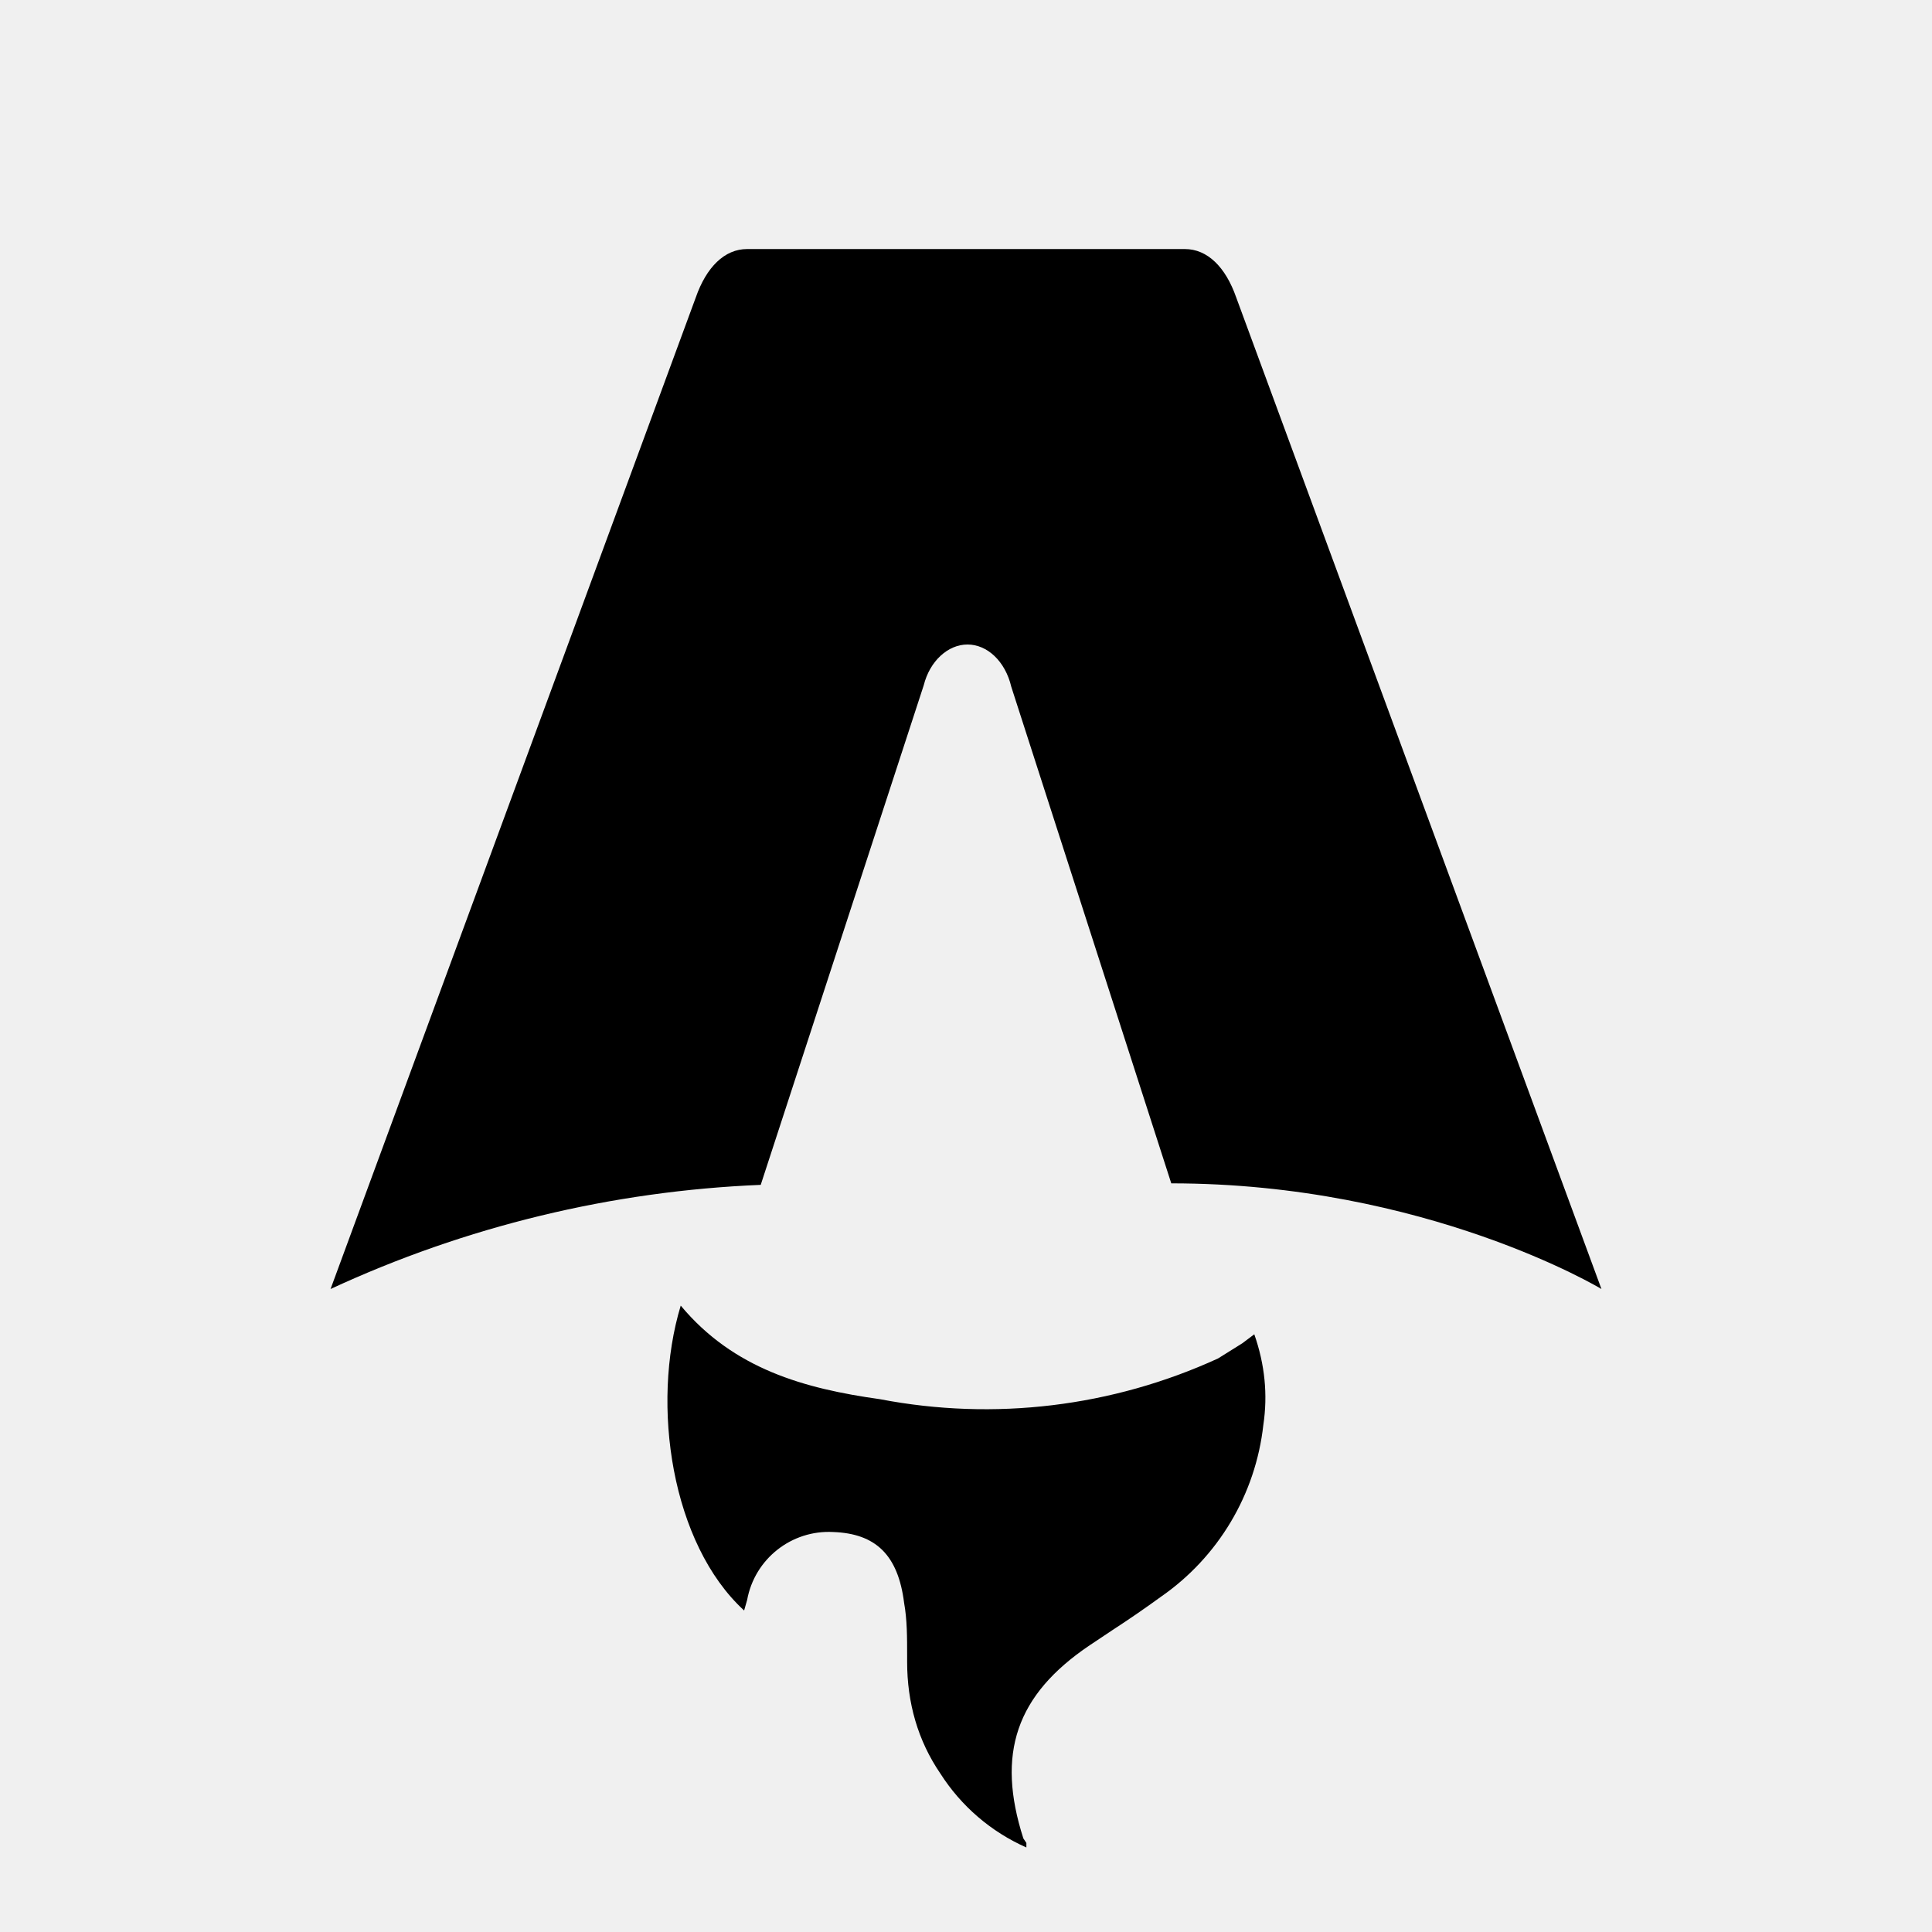
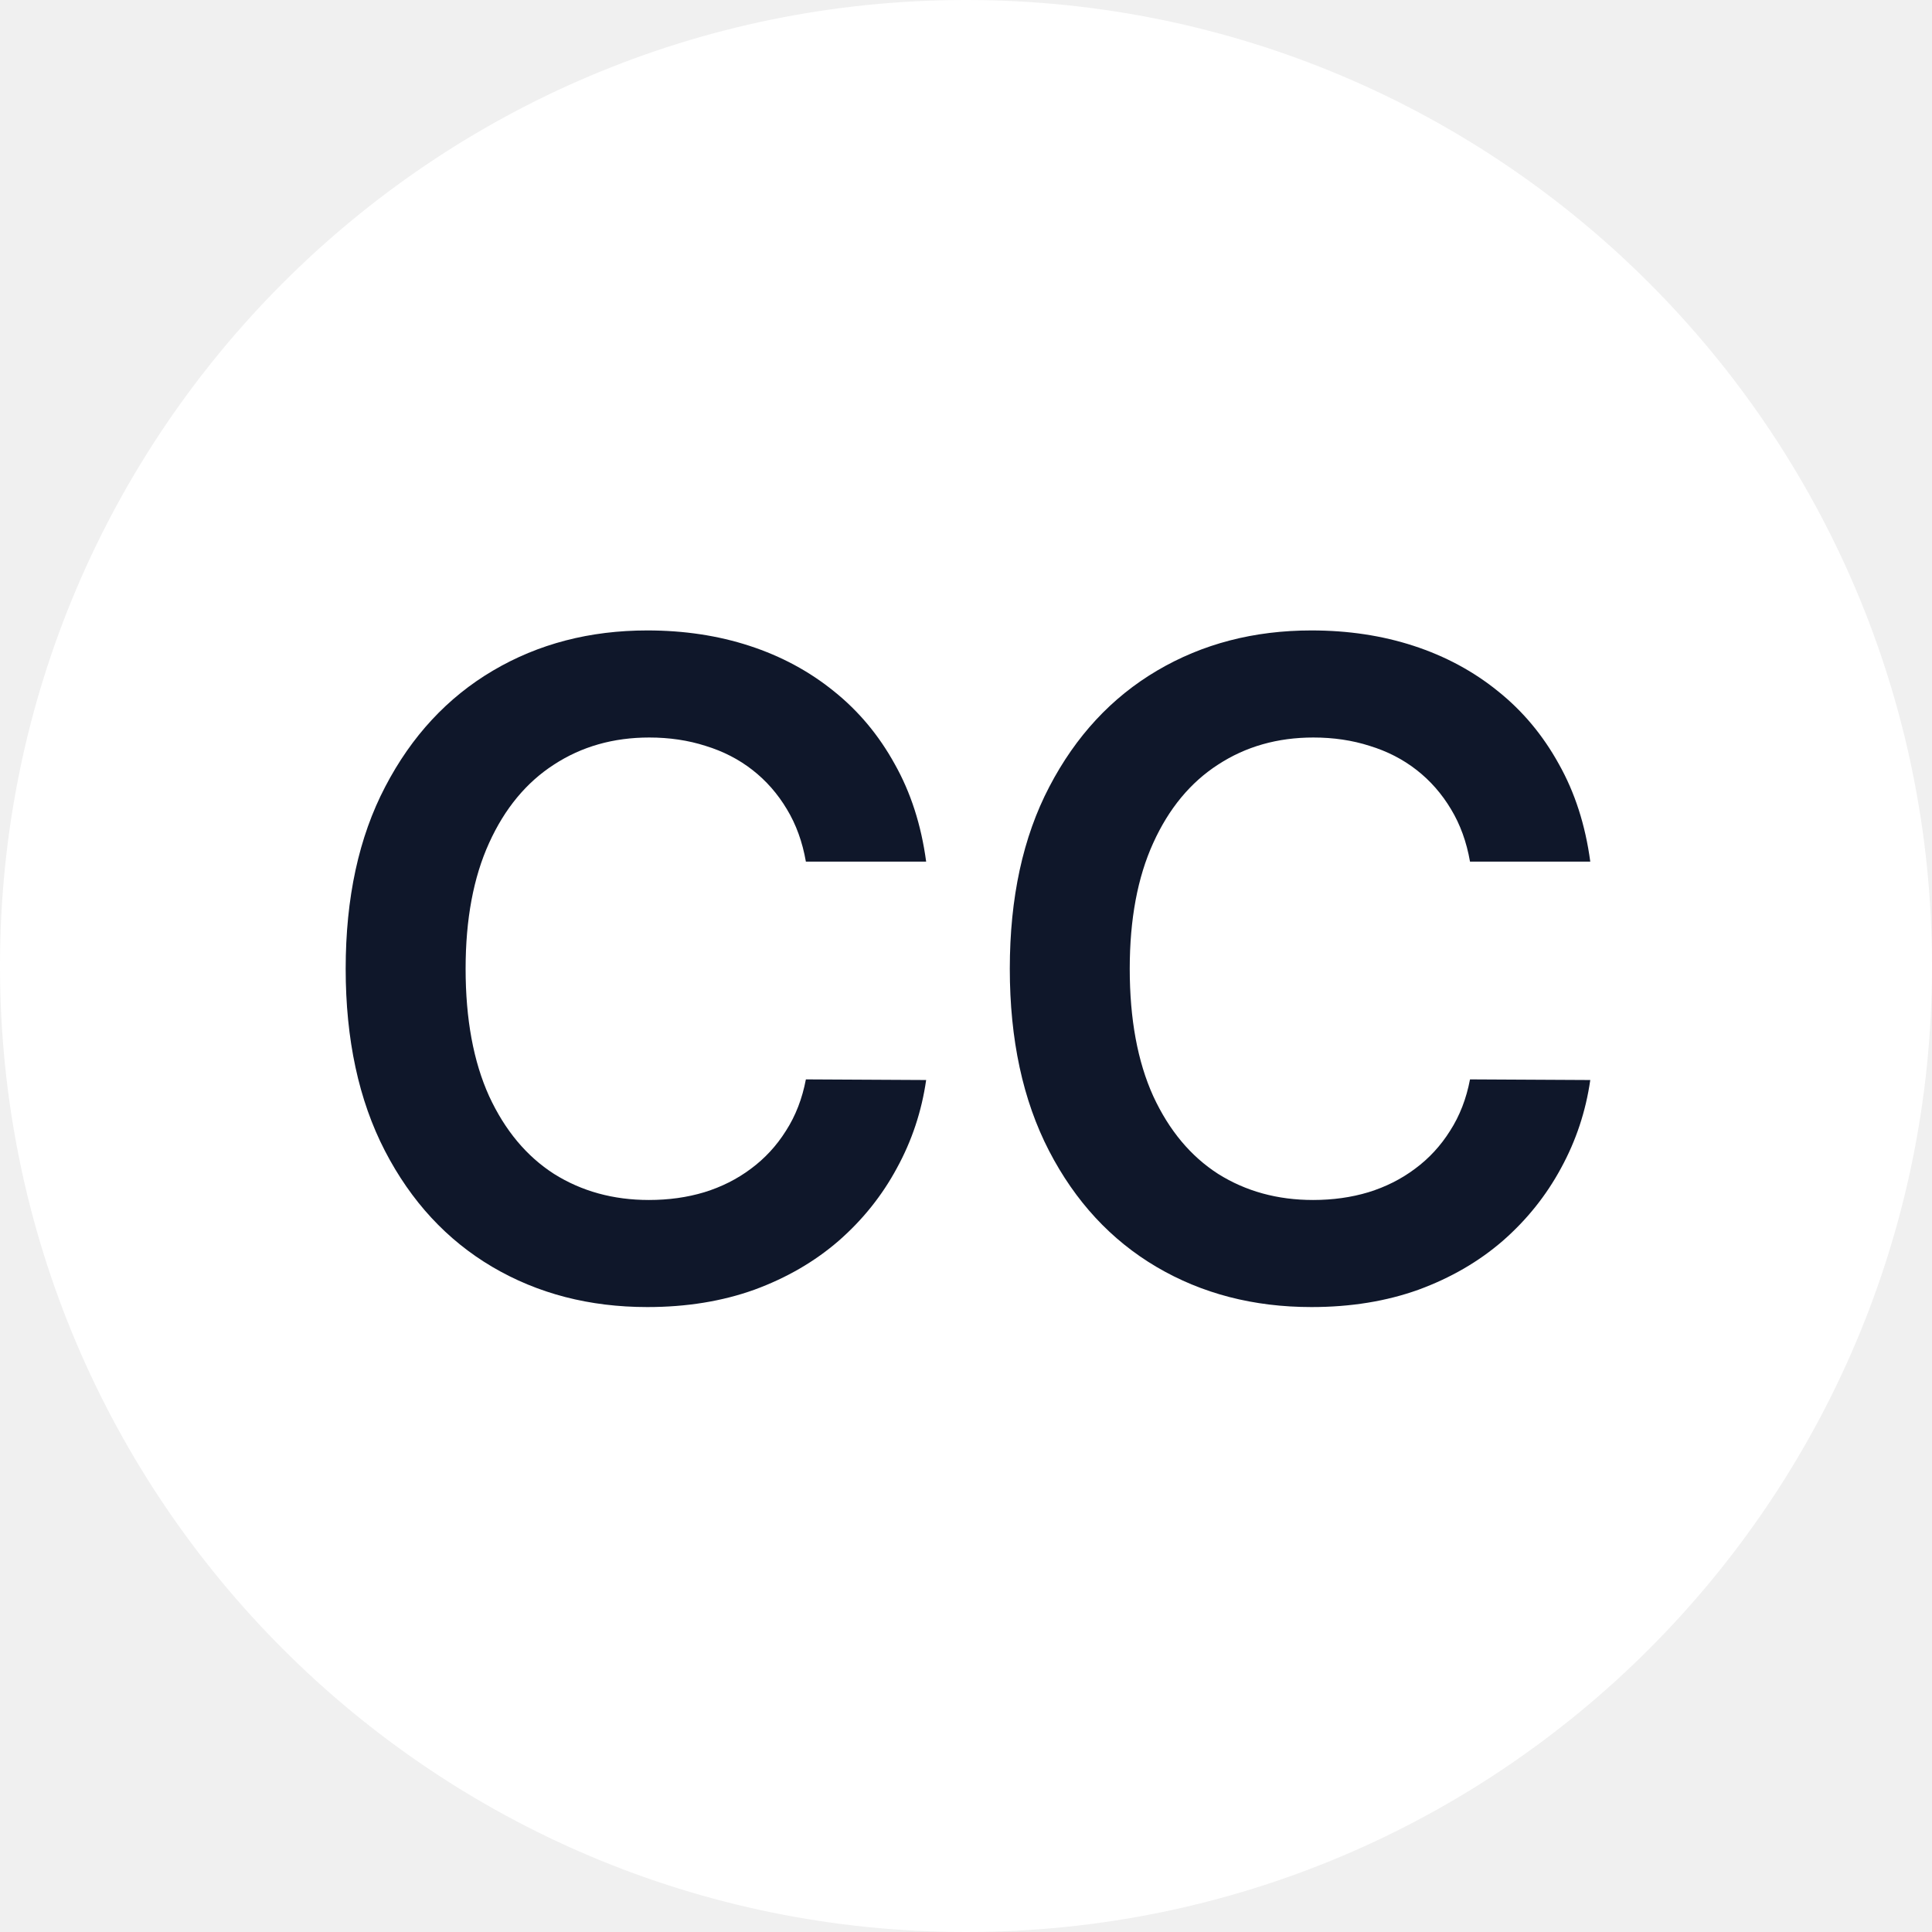
- <svg xmlns="http://www.w3.org/2000/svg" fill="none" viewBox="0 0 128 128">
-   <path d="M50.4 78.5a75.1 75.1 0 0 0-28.5 6.9l24.2-65.7c.7-2 1.9-3.2 3.4-3.2h29c1.5 0 2.7 1.2 3.4 3.2l24.2 65.7s-11.6-7-28.5-7L67 45.5c-.4-1.7-1.6-2.8-2.9-2.8-1.3 0-2.5 1.1-2.9 2.7L50.4 78.5Zm-1.1 28.2Zm-4.2-20.2c-2 6.6-.6 15.8 4.2 20.2a17.5 17.5 0 0 1 .2-.7 5.5 5.5 0 0 1 5.7-4.5c2.8.1 4.3 1.5 4.7 4.7.2 1.1.2 2.3.2 3.5v.4c0 2.7.7 5.2 2.2 7.4a13 13 0 0 0 5.7 4.9v-.3l-.2-.3c-1.8-5.6-.5-9.5 4.4-12.8l1.5-1a73 73 0 0 0 3.2-2.2 16 16 0 0 0 6.8-11.4c.3-2 .1-4-.6-6l-.8.6-1.6 1a37 37 0 0 1-22.4 2.7c-5-.7-9.7-2-13.2-6.2Z" />
-   <style>
-         path { fill: #000; }
-         @media (prefers-color-scheme: dark) {
-             path { fill: #FFF; }
-         }
-     </style>
+ <svg xmlns="http://www.w3.org/2000/svg" width="64" height="64" viewBox="0 0 64 64" fill="none">
+   <circle cx="32" cy="32" r="32" fill="white" />
+   <path d="M30.68 28.543H26.696C26.582 27.89 26.372 27.311 26.067 26.807C25.762 26.296 25.382 25.862 24.927 25.507C24.473 25.152 23.954 24.886 23.372 24.708C22.796 24.523 22.175 24.431 21.507 24.431C20.321 24.431 19.27 24.729 18.354 25.326C17.438 25.916 16.72 26.782 16.202 27.925C15.684 29.062 15.424 30.45 15.424 32.091C15.424 33.76 15.684 35.166 16.202 36.31C16.727 37.446 17.445 38.305 18.354 38.888C19.27 39.463 20.318 39.751 21.497 39.751C22.15 39.751 22.761 39.666 23.329 39.495C23.904 39.318 24.419 39.058 24.874 38.717C25.335 38.376 25.723 37.957 26.035 37.46C26.355 36.963 26.575 36.395 26.696 35.756L30.68 35.777C30.531 36.814 30.208 37.787 29.71 38.696C29.22 39.605 28.578 40.408 27.782 41.104C26.987 41.793 26.056 42.332 24.991 42.723C23.926 43.106 22.743 43.298 21.443 43.298C19.526 43.298 17.814 42.854 16.308 41.967C14.803 41.079 13.617 39.797 12.75 38.121C11.884 36.445 11.451 34.435 11.451 32.091C11.451 29.74 11.887 27.73 12.761 26.061C13.634 24.385 14.824 23.103 16.33 22.215C17.835 21.327 19.54 20.884 21.443 20.884C22.658 20.884 23.787 21.054 24.831 21.395C25.875 21.736 26.806 22.236 27.622 22.897C28.439 23.55 29.11 24.353 29.636 25.305C30.169 26.249 30.517 27.329 30.68 28.543Z" fill="#0F172A" />
+   <path d="M52.68 28.543H48.696C48.582 27.89 48.372 27.311 48.067 26.807C47.762 26.296 47.382 25.862 46.927 25.507C46.473 25.152 45.954 24.886 45.372 24.708C44.796 24.523 44.175 24.431 43.507 24.431C42.321 24.431 41.27 24.729 40.354 25.326C39.438 25.916 38.72 26.782 38.202 27.925C37.684 29.062 37.424 30.45 37.424 32.091C37.424 33.76 37.684 35.166 38.202 36.31C38.727 37.446 39.445 38.305 40.354 38.888C41.27 39.463 42.318 39.751 43.497 39.751C44.15 39.751 44.761 39.666 45.329 39.495C45.904 39.318 46.419 39.058 46.874 38.717C47.336 38.376 47.723 37.957 48.035 37.46C48.355 36.963 48.575 36.395 48.696 35.756L52.68 35.777C52.531 36.814 52.208 37.787 51.711 38.696C51.22 39.605 50.578 40.408 49.782 41.104C48.987 41.793 48.056 42.332 46.991 42.723C45.926 43.106 44.743 43.298 43.443 43.298C41.526 43.298 39.814 42.854 38.309 41.967C36.803 41.079 35.617 39.797 34.75 38.121C33.884 36.445 33.451 34.435 33.451 32.091C33.451 29.74 33.887 27.73 34.761 26.061C35.635 24.385 36.824 23.103 38.33 22.215C39.836 21.327 41.54 20.884 43.443 20.884C44.658 20.884 45.787 21.054 46.831 21.395C47.875 21.736 48.806 22.236 49.622 22.897C50.439 23.55 51.11 24.353 51.636 25.305C52.169 26.249 52.517 27.329 52.68 28.543Z" fill="#0F172A" />
</svg>
